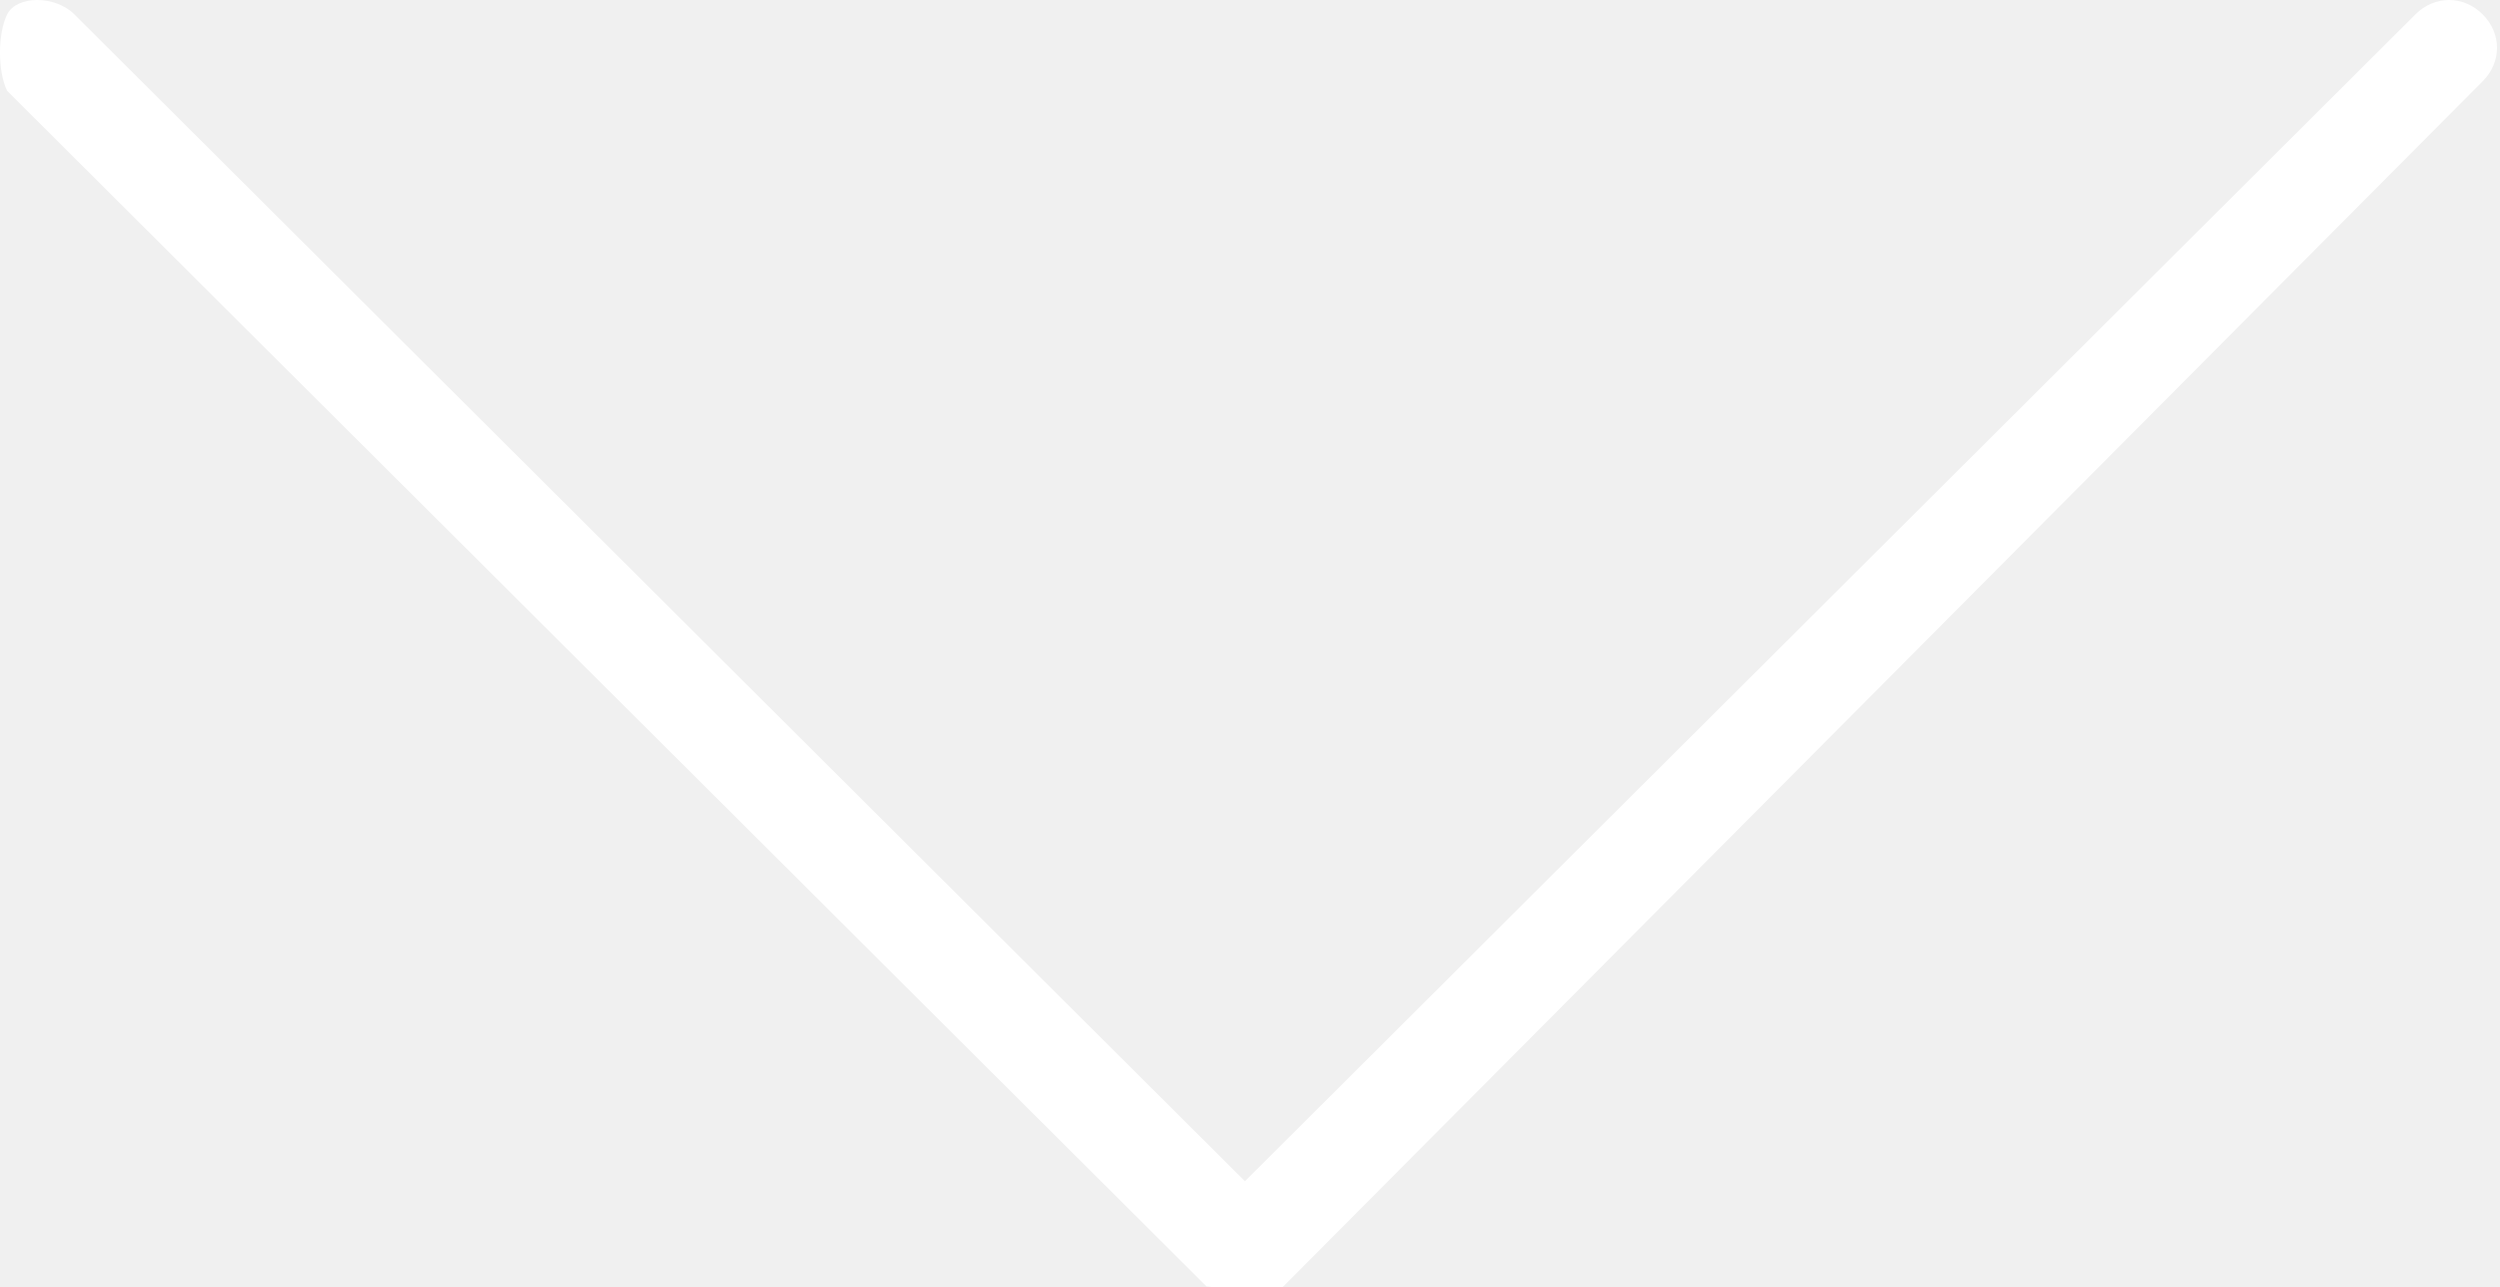
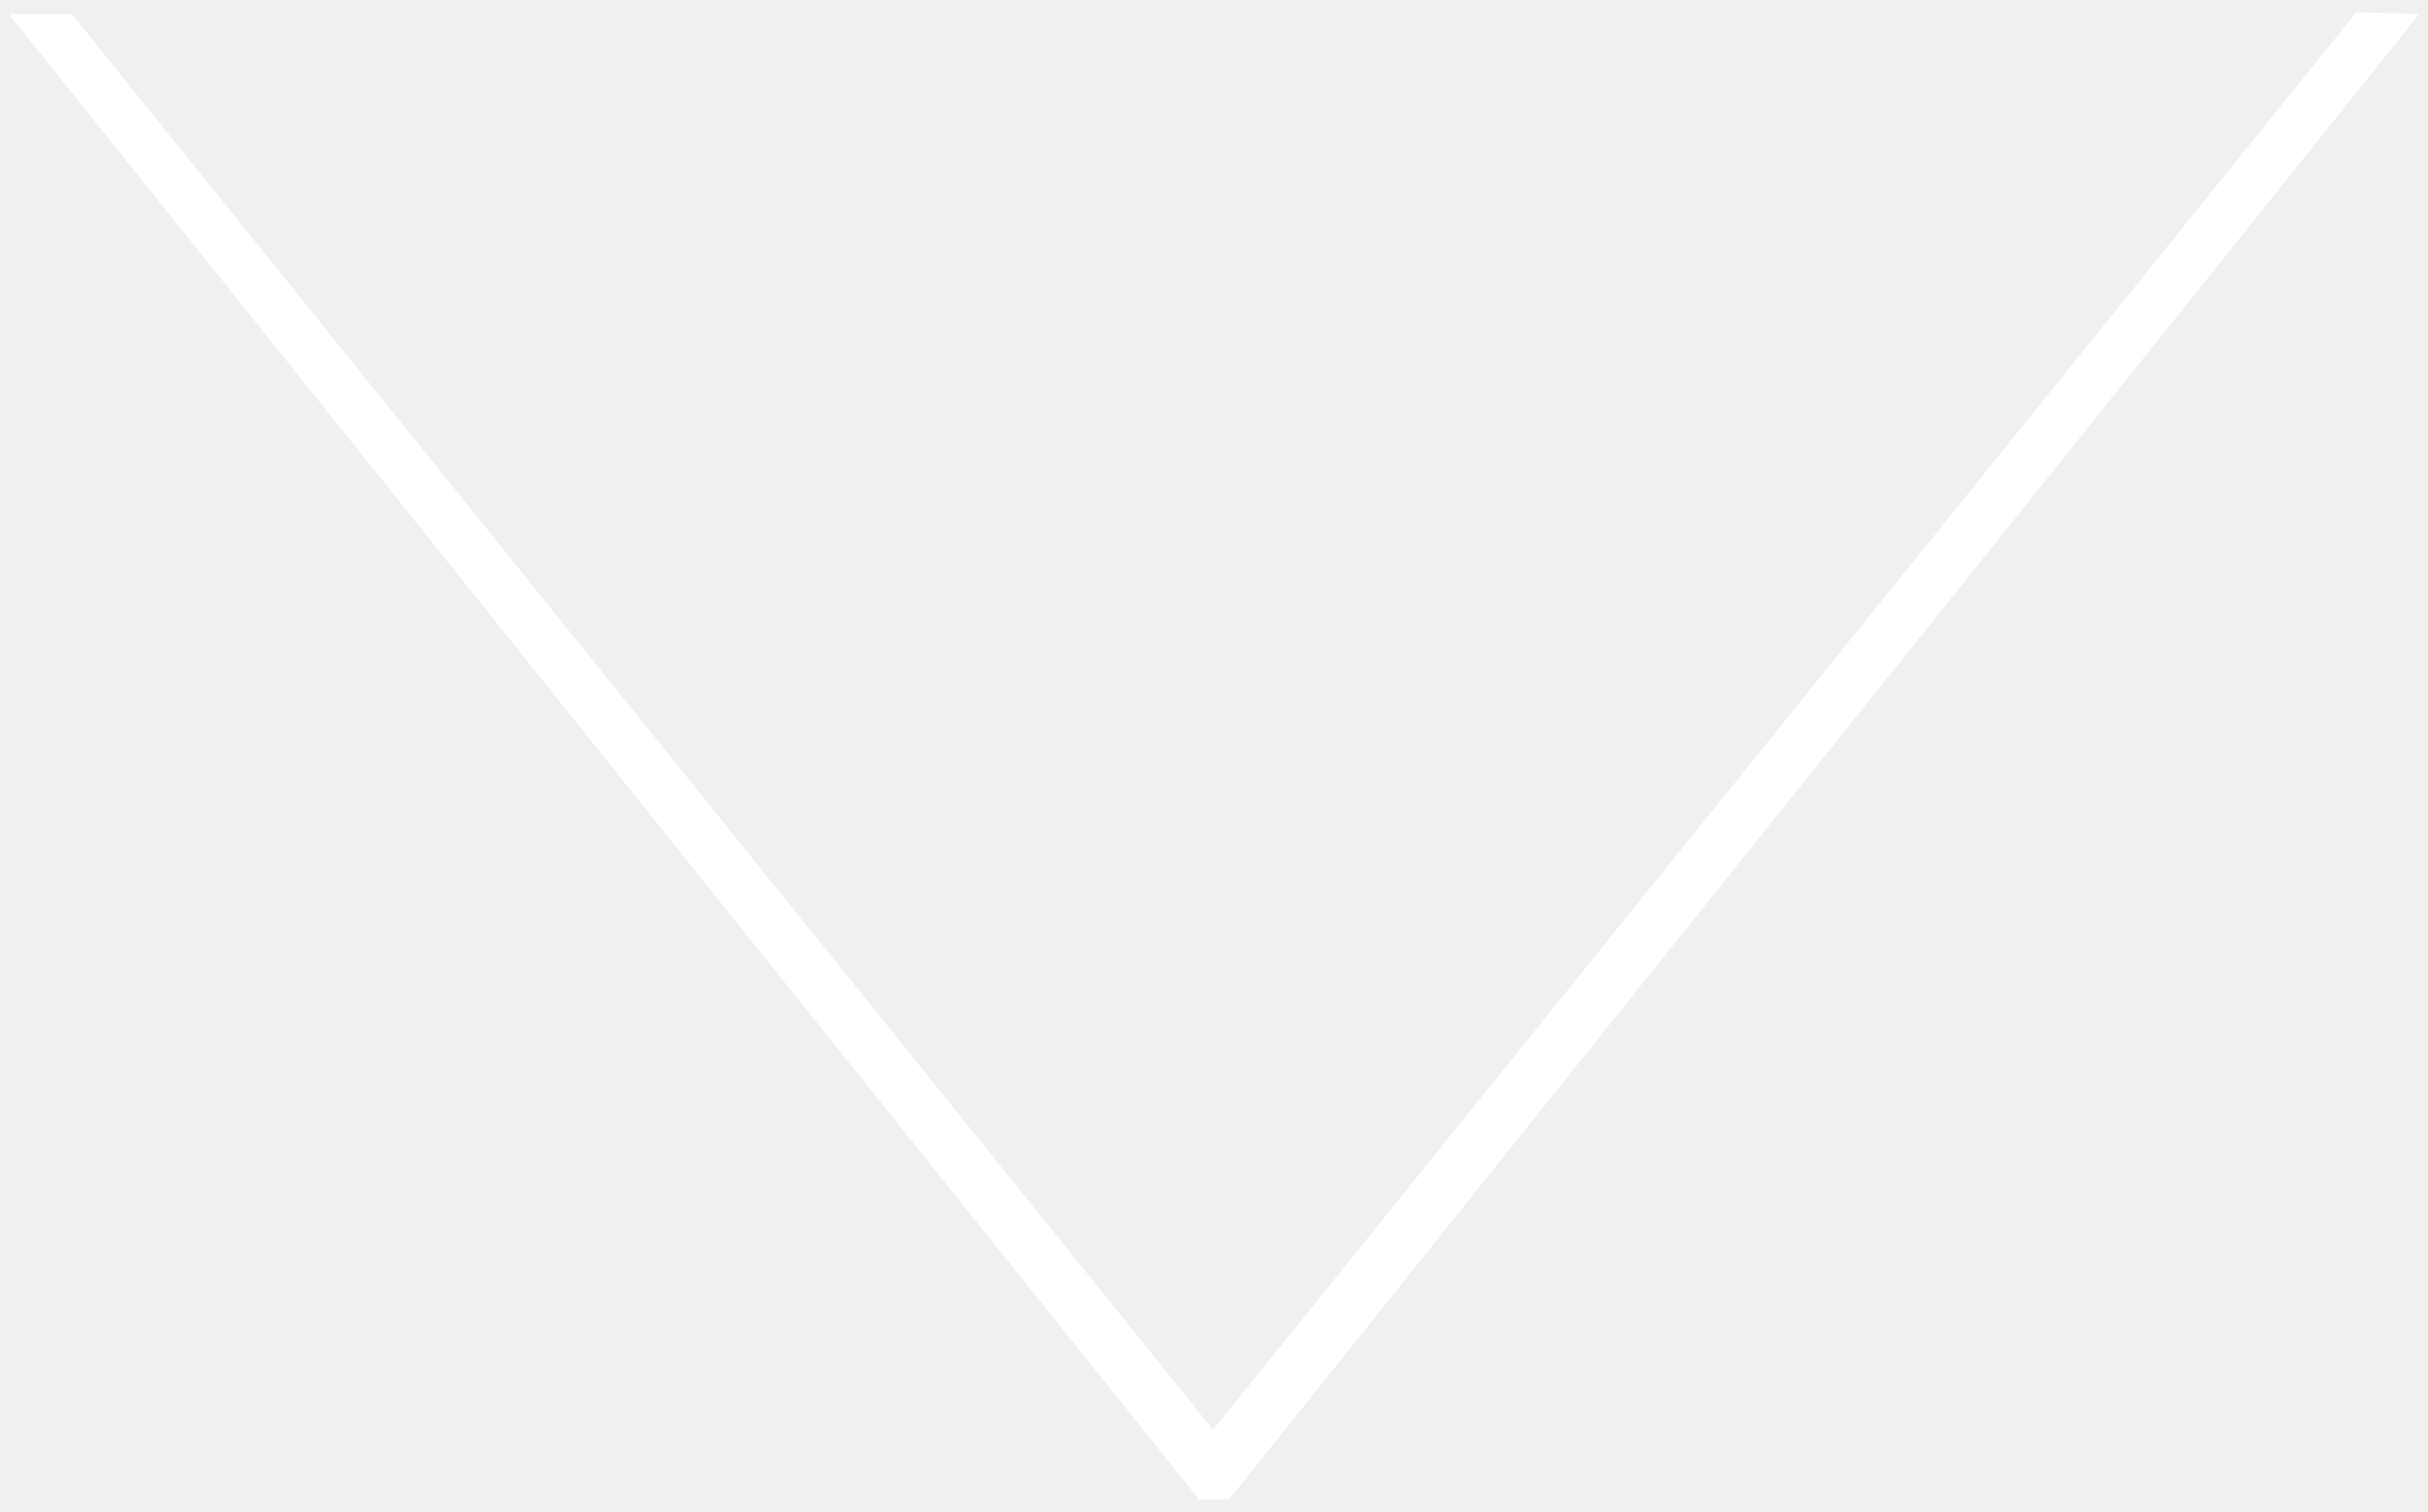
- <svg xmlns="http://www.w3.org/2000/svg" width="103" height="53" viewBox="0 0 103 53" fill="none">
-   <path d="M51.291 53.396C50.895 53.396 50.105 53.002 49.709 53.002L0.296 3.744C-0.099 2.955 -0.099 1.379 0.296 0.591C0.692 -0.197 2.273 -0.197 3.064 0.591L51.291 48.667L99.517 0.591C100.308 -0.197 101.494 -0.197 102.284 0.591C103.075 1.379 103.075 2.561 102.284 3.35L52.872 53.002C52.476 53.396 52.081 53.396 51.291 53.396Z" fill="white" />
+ <svg xmlns="http://www.w3.org/2000/svg" fill="#FFFFFF" version="1.1" id="Layer_1" x="0px" y="0px" viewBox="0 0 138.9 86.5" style="enable-background:new 0 0 138.9 86.5;" xml:space="preserve">
+   <g>
+     <polygon points="138.4,0.8 70.3,85.8 68.6,85.8 0.5,0.8 4.1,0.8 69.4,81.8 134.8,0.7  " />
+   </g>
+   <g>
+     <polygon points="40.5,167.9 1.7,136.7 1.7,136 40.5,104.8 40.5,106.5 3.5,136.3 40.5,166.2  " />
+   </g>
+   <g>
+     <polygon points="45.4,104.8 84.3,136 84.3,136.7 45.4,167.9 45.4,166.2 82.5,136.3 45.4,106.5  " />
+   </g>
</svg>
